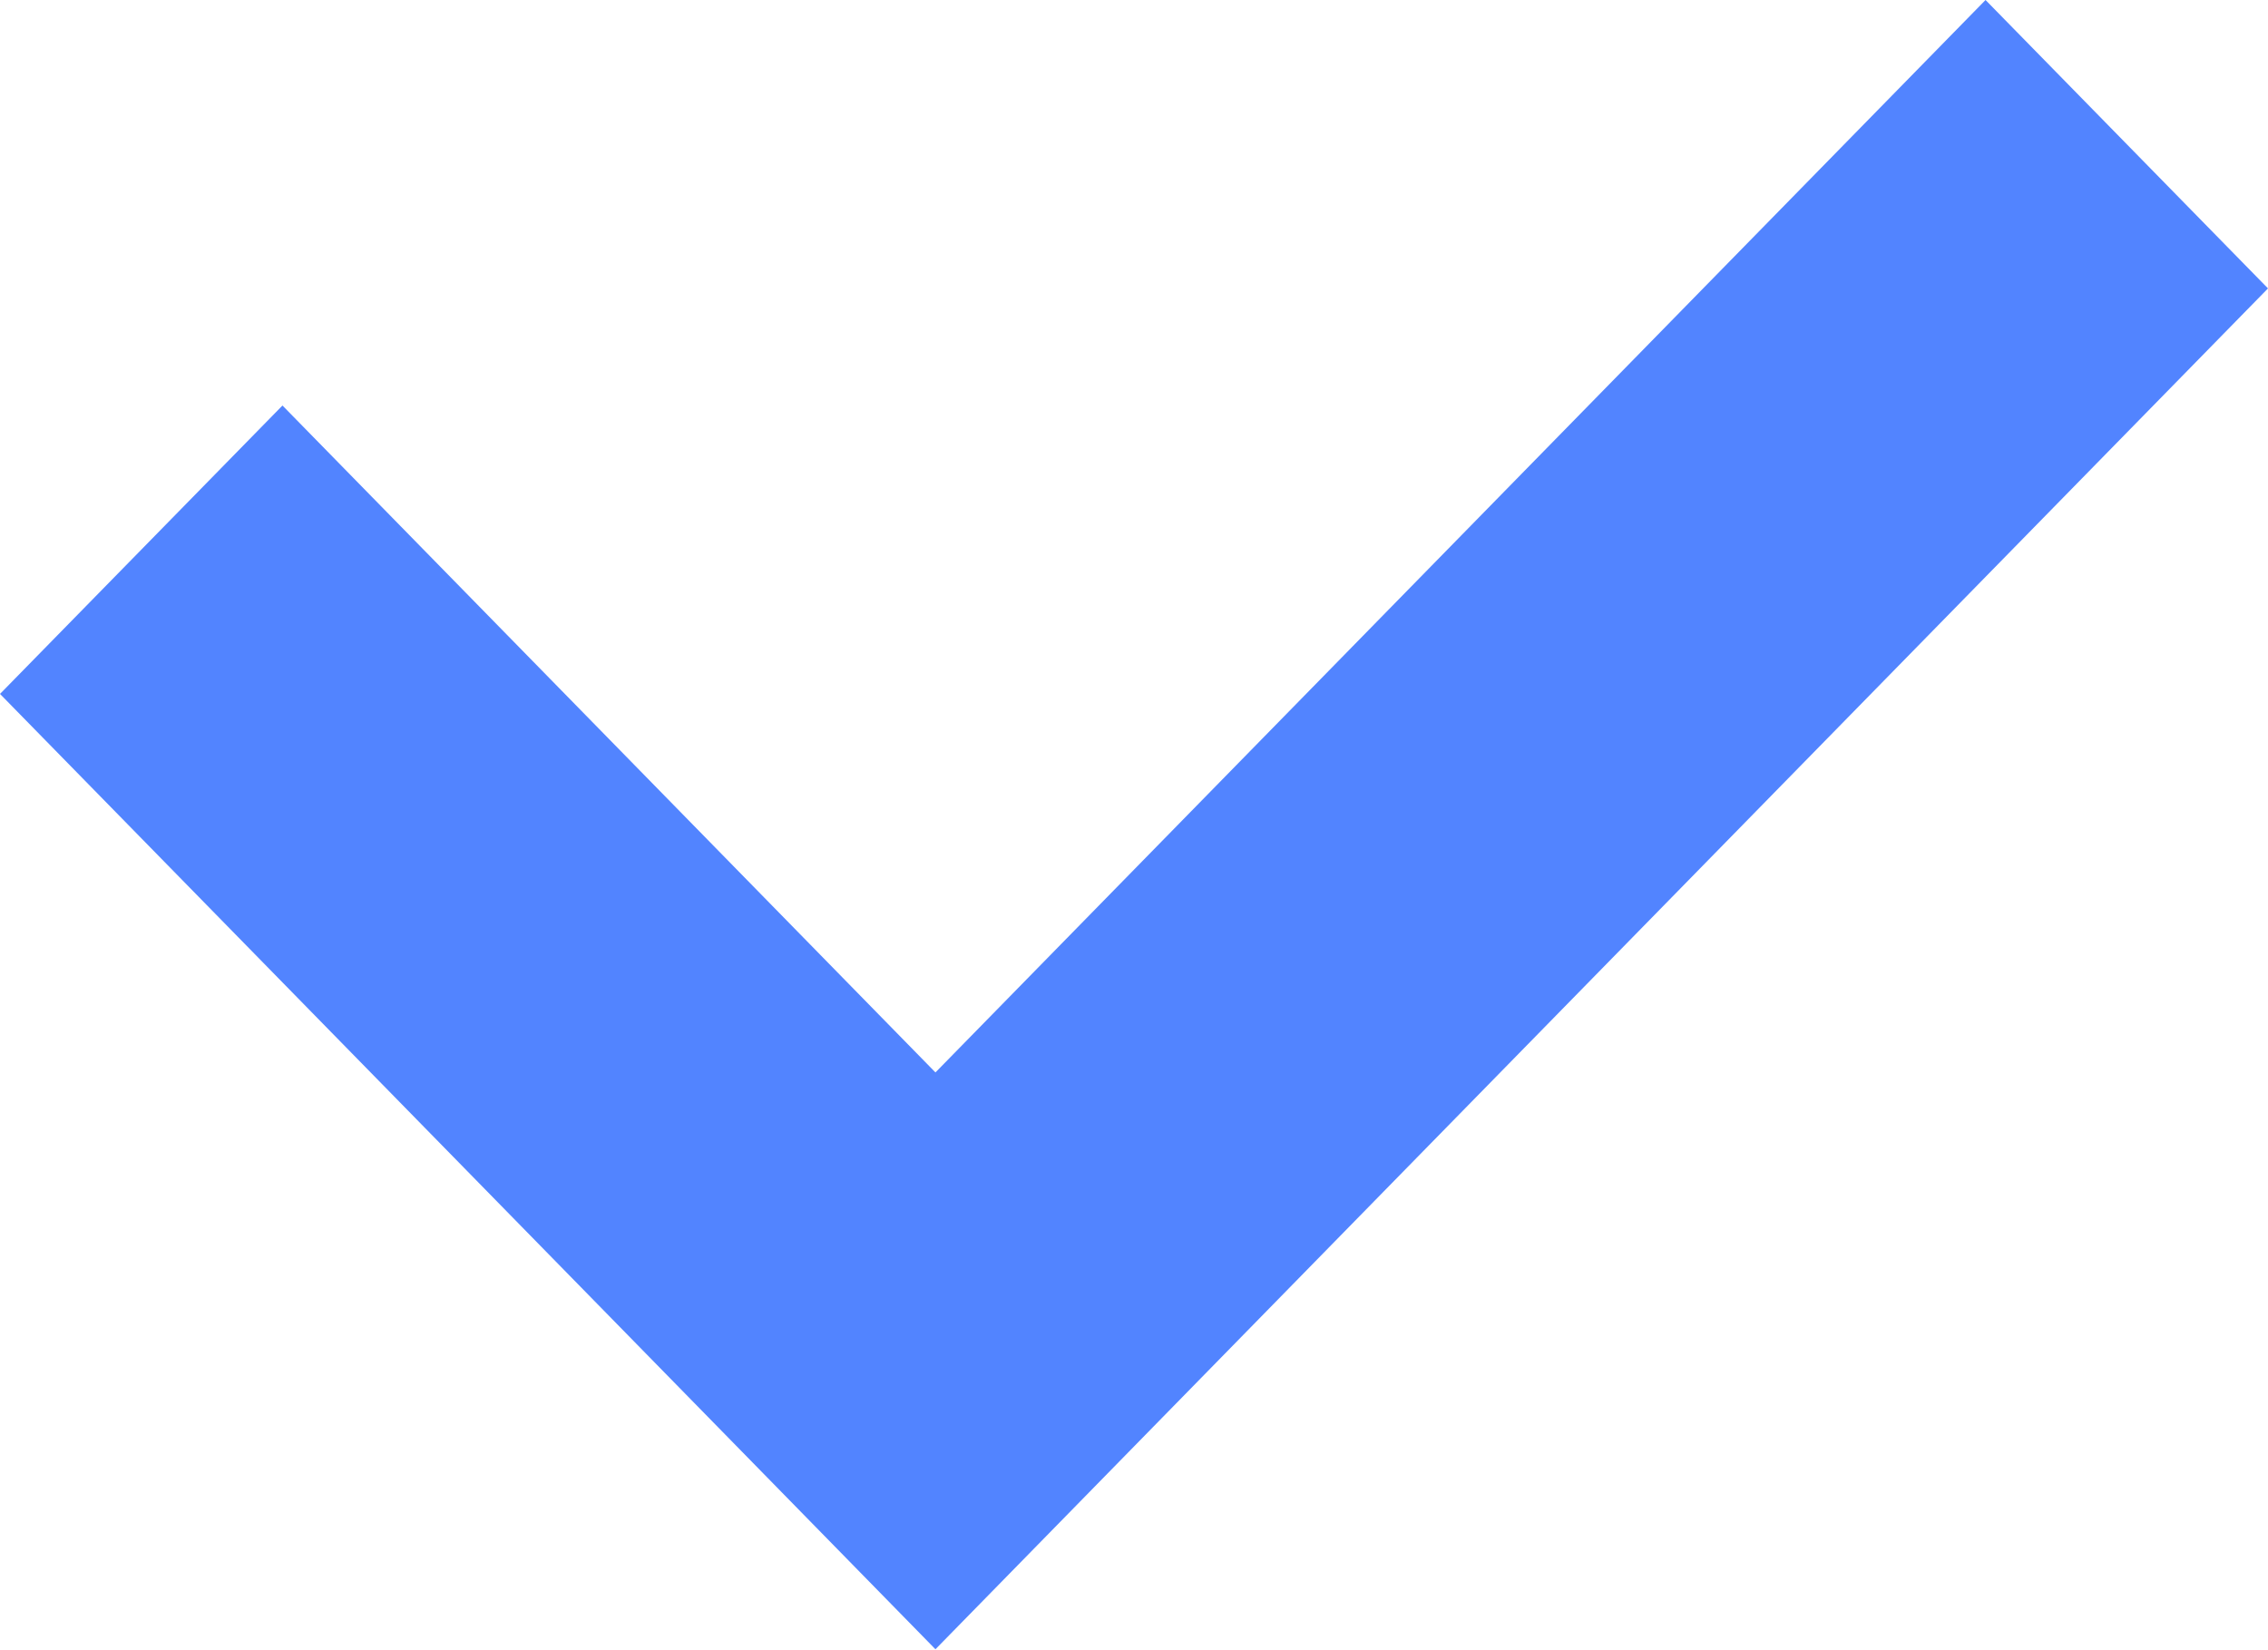
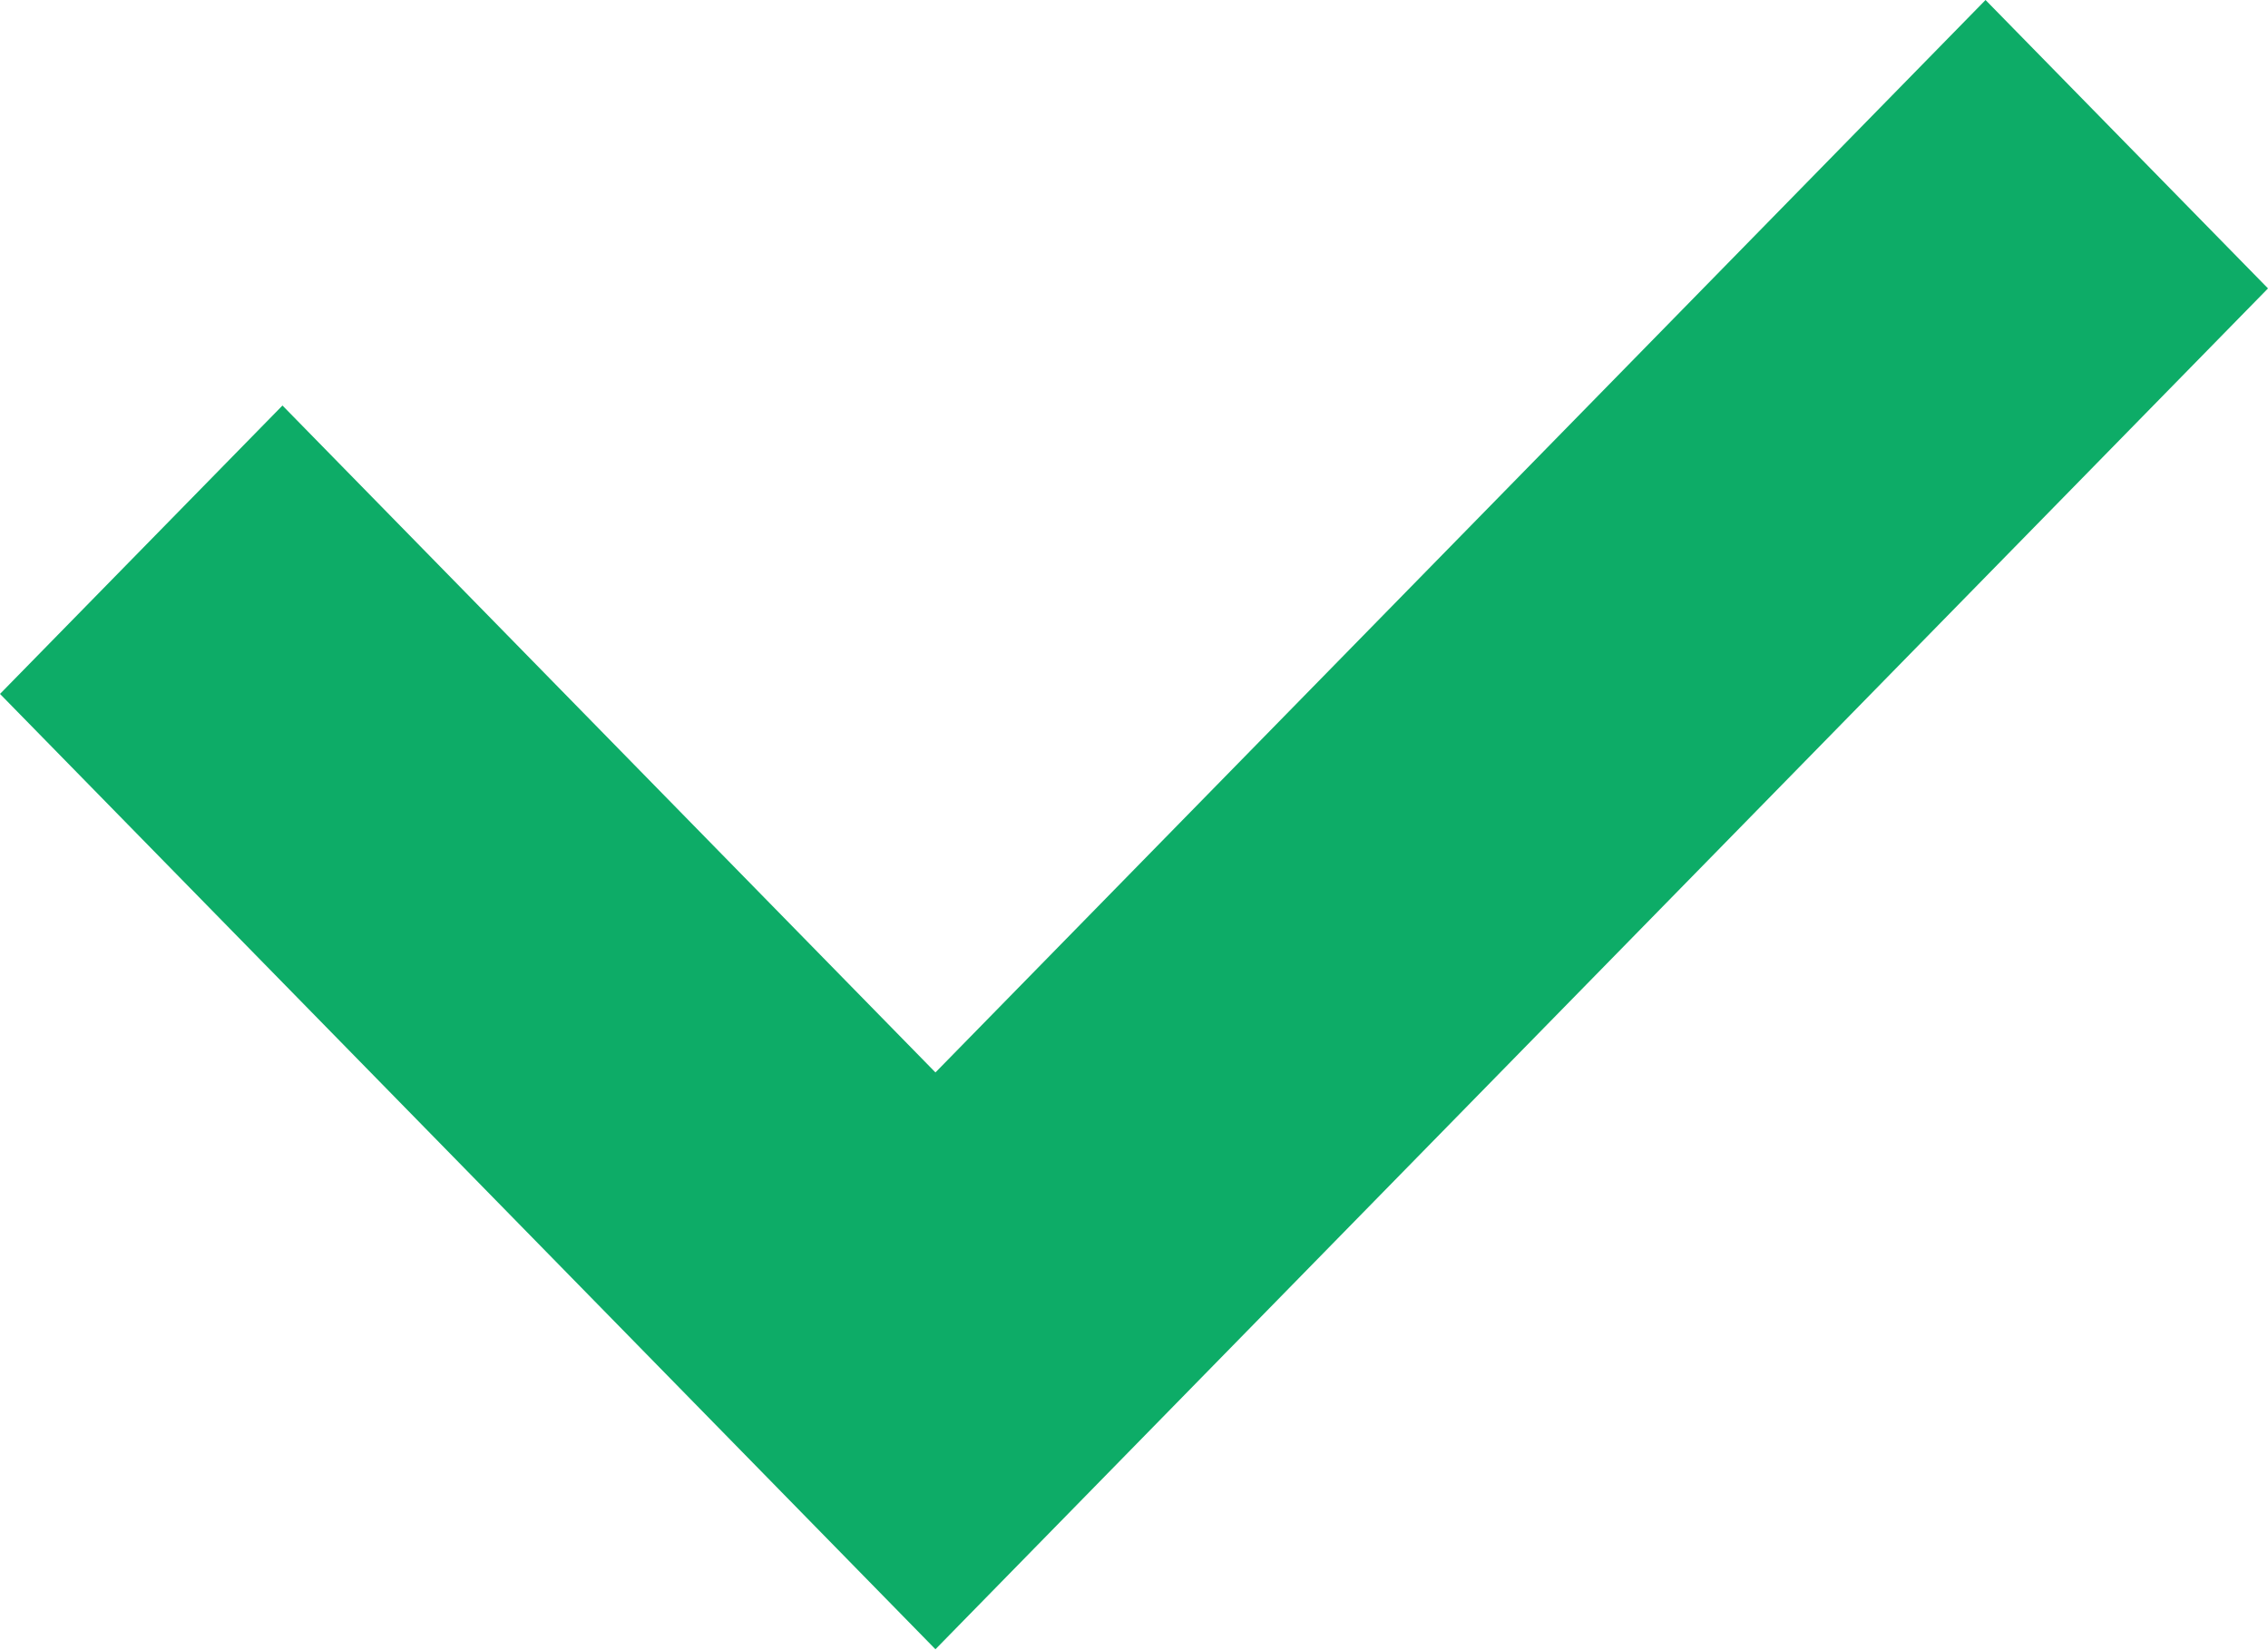
<svg xmlns="http://www.w3.org/2000/svg" width="11px" height="8px" viewBox="0 0 11 8" version="1.1">
  <defs />
  <g id="Designs" stroke="none" stroke-width="1" fill="none" fill-rule="evenodd">
-     <g id="V2---No-Accounts-Open" transform="translate(-1028, -186)" fill="#5284FF">
+     <g id="V2---No-Accounts-Open" transform="translate(-1028, -186)" fill="#0dac67">
      <g id="Search-Filters---Open" transform="translate(994, 33)">
        <g id="check-box" transform="translate(28, 145)">
          <polygon id="Fill-1" points="15.63 8 10.537 13.202 7.37 9.967 6 11.366 10.537 16 17 9.399" />
        </g>
      </g>
    </g>
  </g>
</svg>
